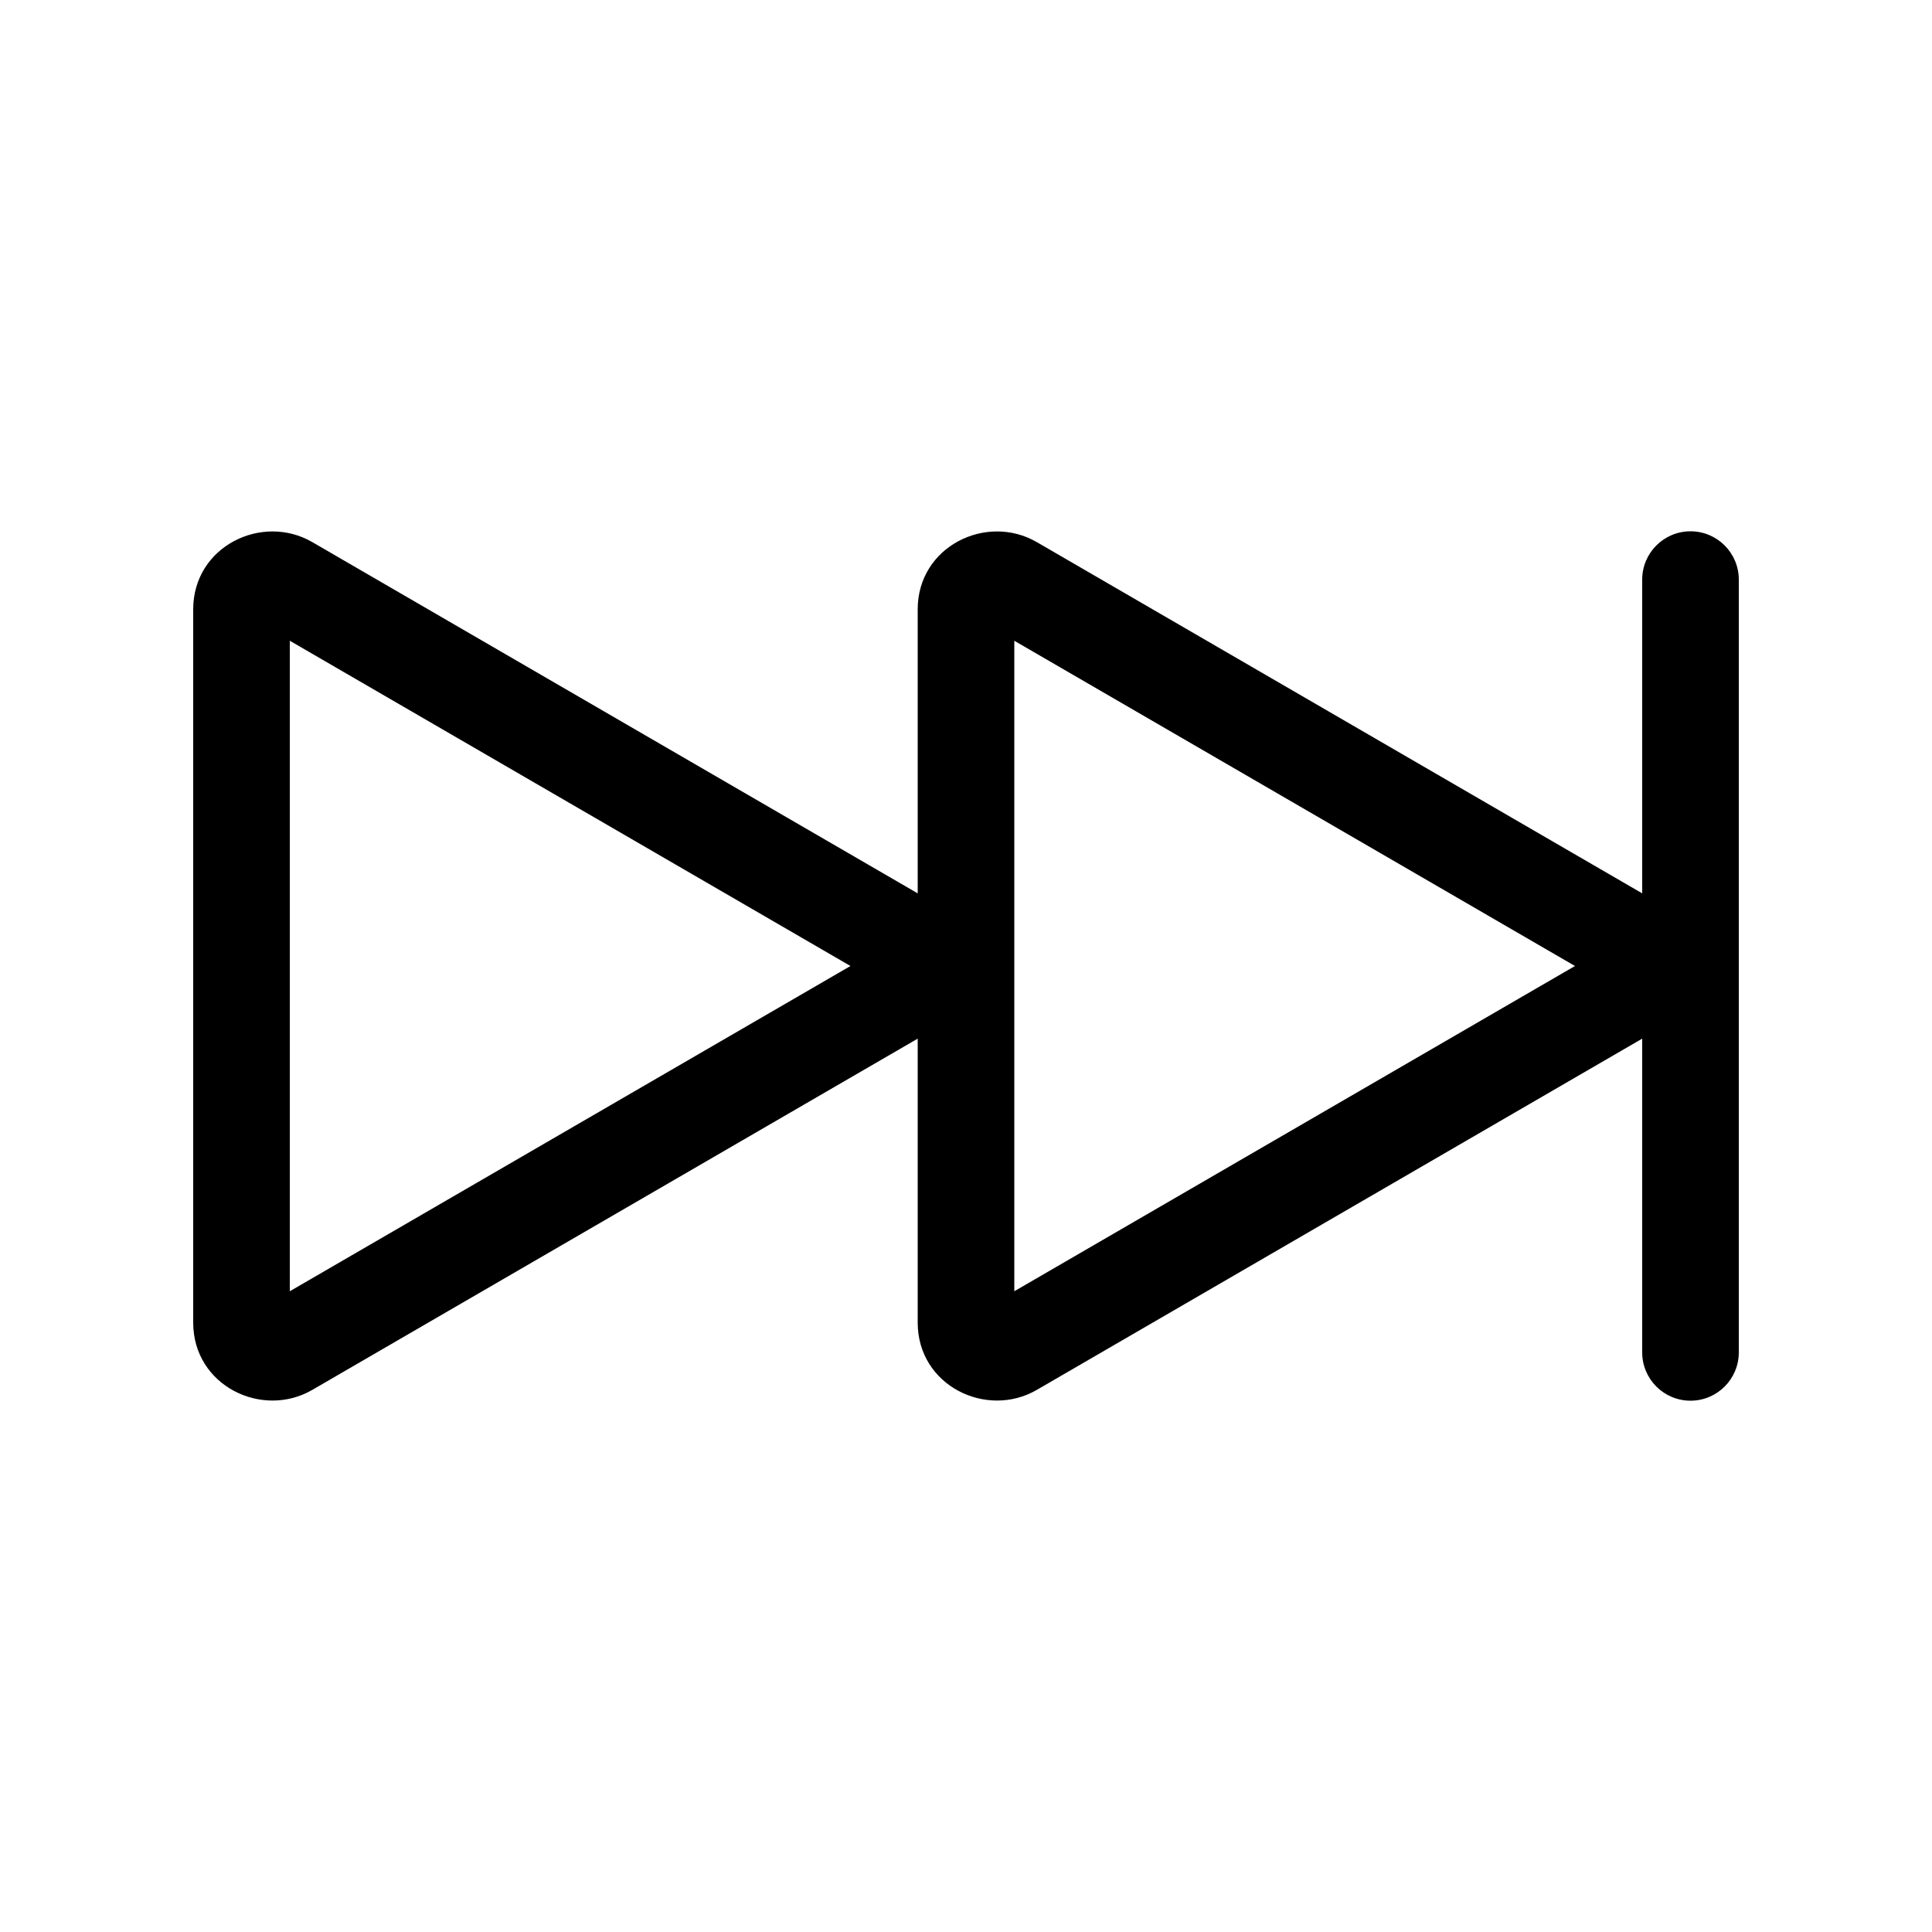
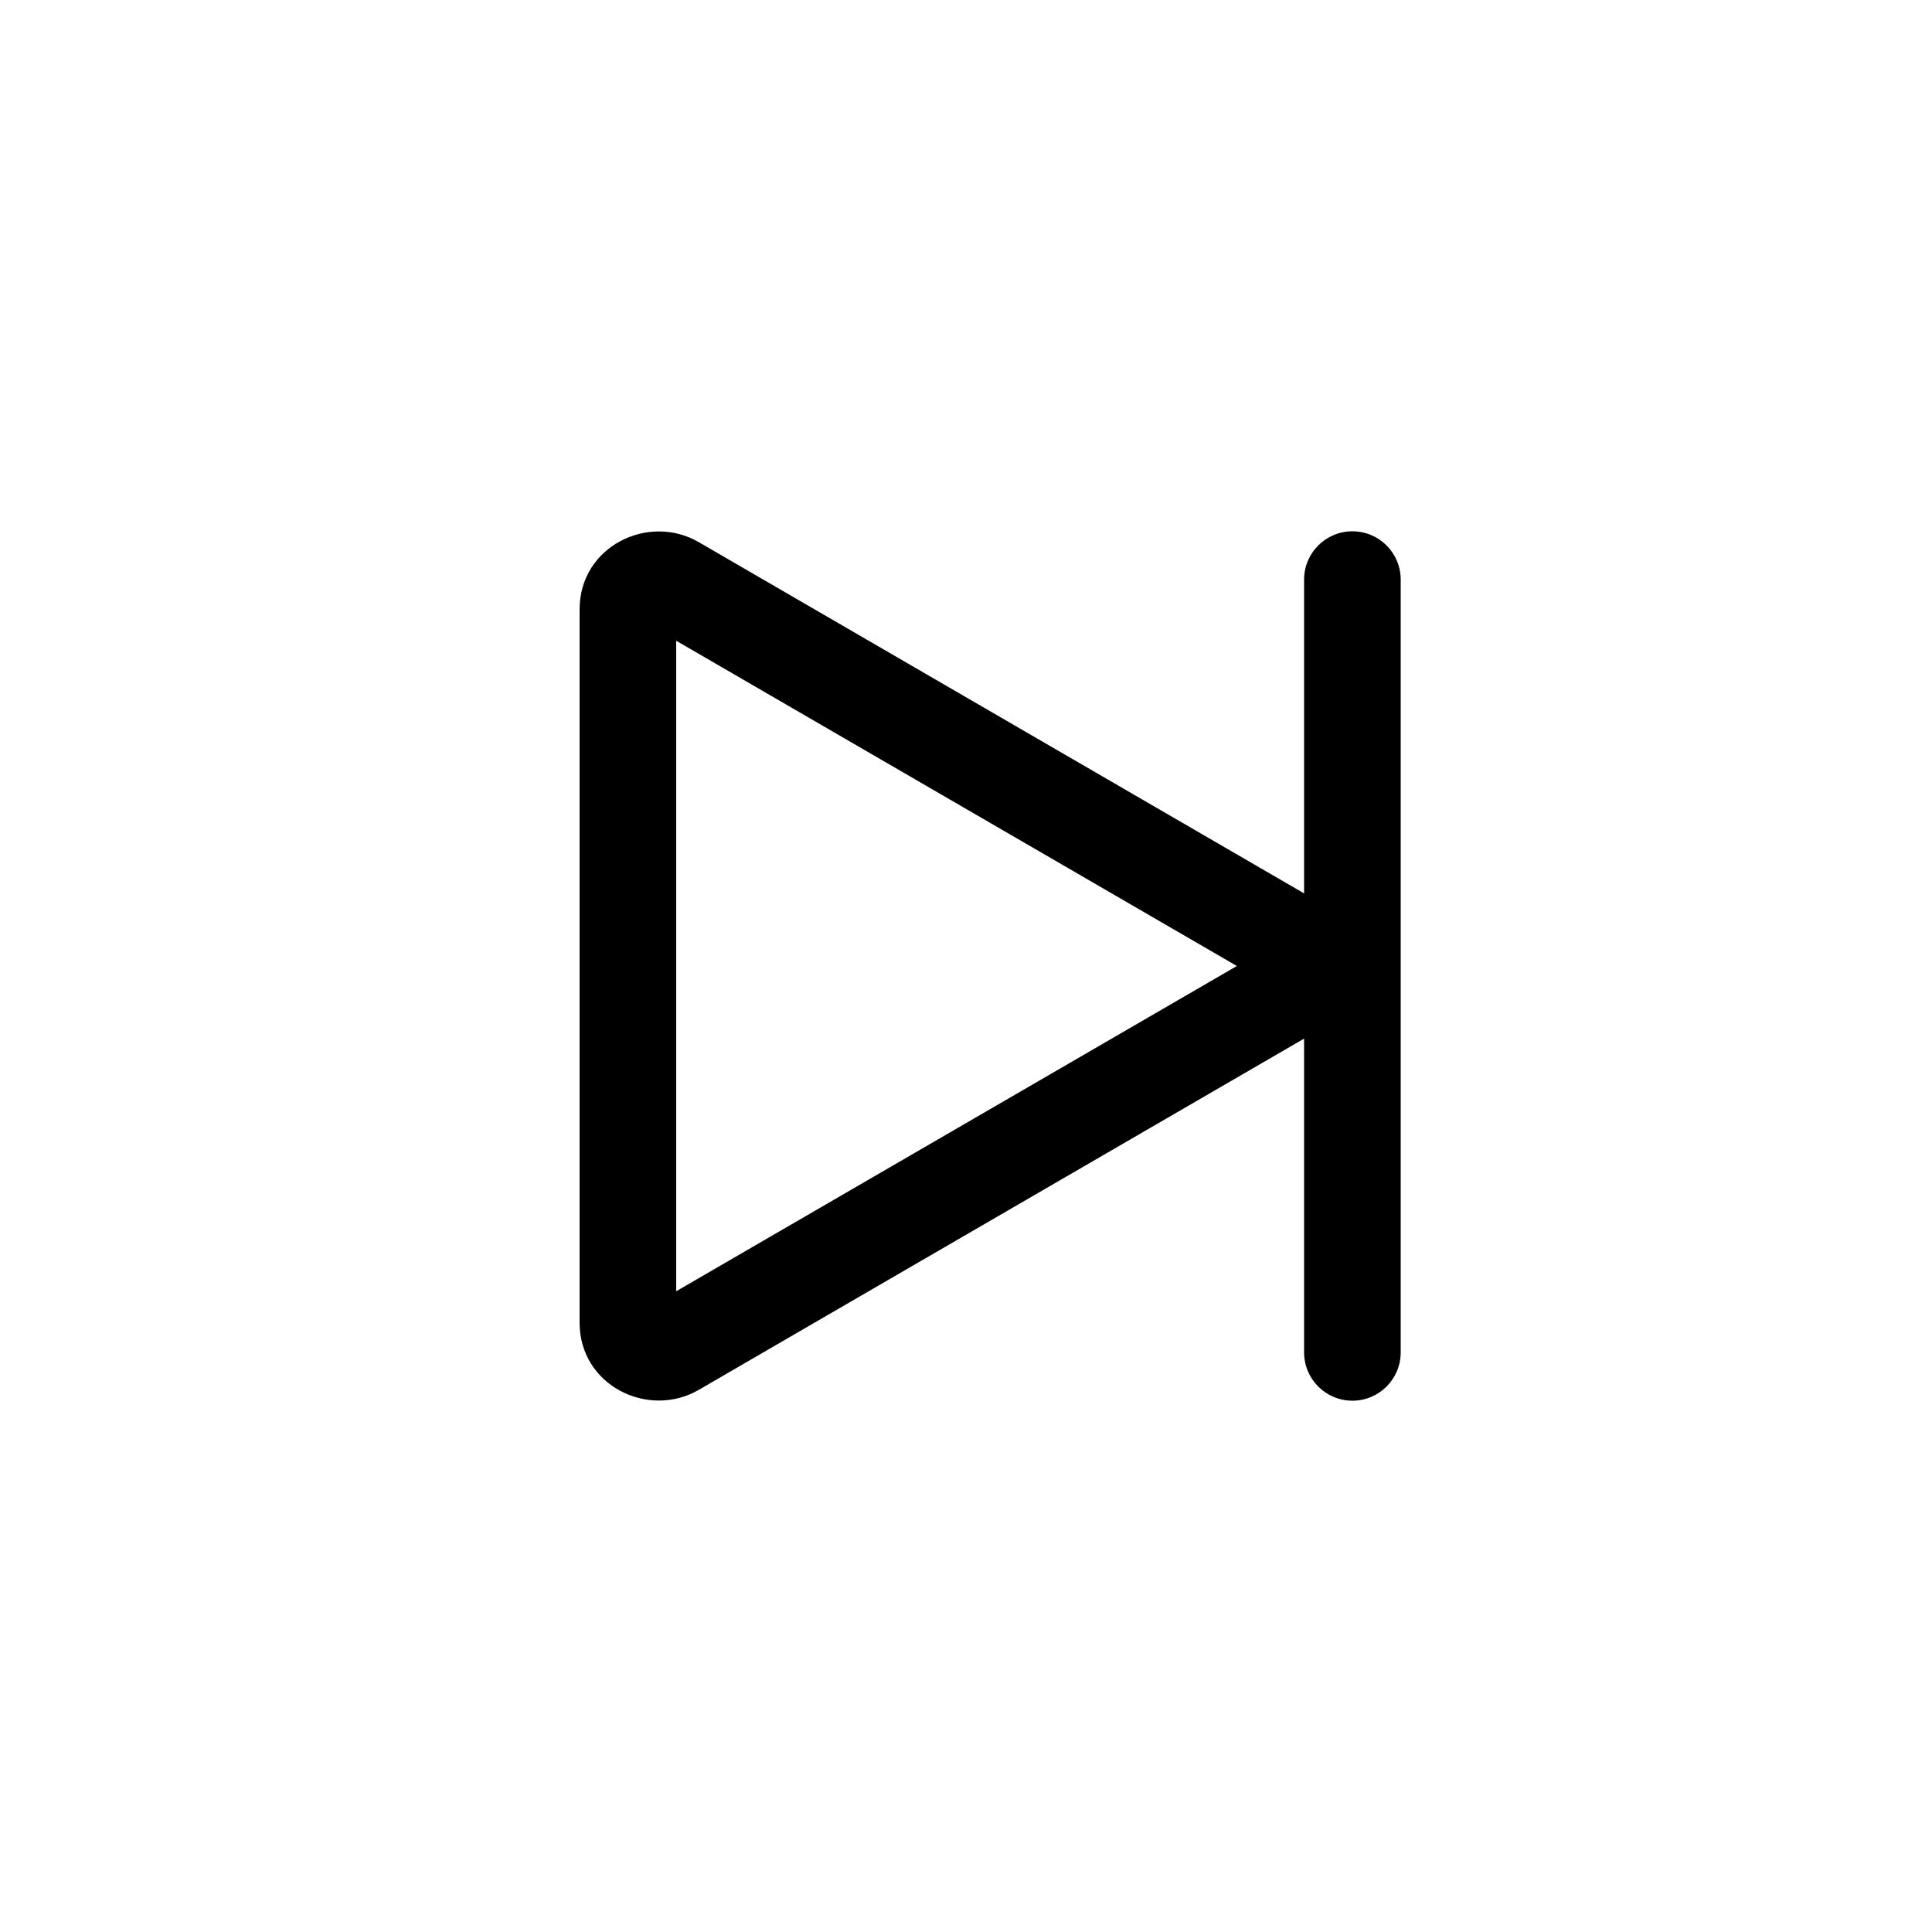
- <svg xmlns="http://www.w3.org/2000/svg" class="bi bi-skip-forward" width="1em" height="1em" viewBox="0 0 20 20" fill="currentColor">
-   <path fill-rule="evenodd" d="M17.5 5.5a.5.5 0 01.5.5v8a.5.5 0 01-1 0v-3.248l-6.267 3.636c-.52.302-1.233-.043-1.233-.696v-2.94l-6.267 3.636C2.713 14.69 2 14.345 2 13.692V6.308c0-.653.713-.998 1.233-.696L9.5 9.248v-2.94c0-.653.713-.998 1.233-.696L17 9.248V6a.5.5 0 01.5-.5zM3 6.633v6.734L8.804 10 3 6.633zm7.5 0v6.734L16.304 10 10.5 6.633z" clip-rule="evenodd" />
+ <svg xmlns="http://www.w3.org/2000/svg" class="bi bi-skip-end" width="1em" height="1em" viewBox="0 0 20 20" fill="currentColor">
+   <path fill-rule="evenodd" d="M14 5.5a.5.5 0 01.5.5v8a.5.5 0 01-1 0V6a.5.5 0 01.5-.5z" clip-rule="evenodd" />
+   <path fill-rule="evenodd" d="M12.804 10L7 6.633v6.734L12.804 10zm.792-.696a.802.802 0 010 1.392l-6.363 3.692C6.713 14.69 6 14.345 6 13.692V6.308c0-.653.713-.998 1.233-.696l6.363 3.692z" clip-rule="evenodd" />
</svg>
